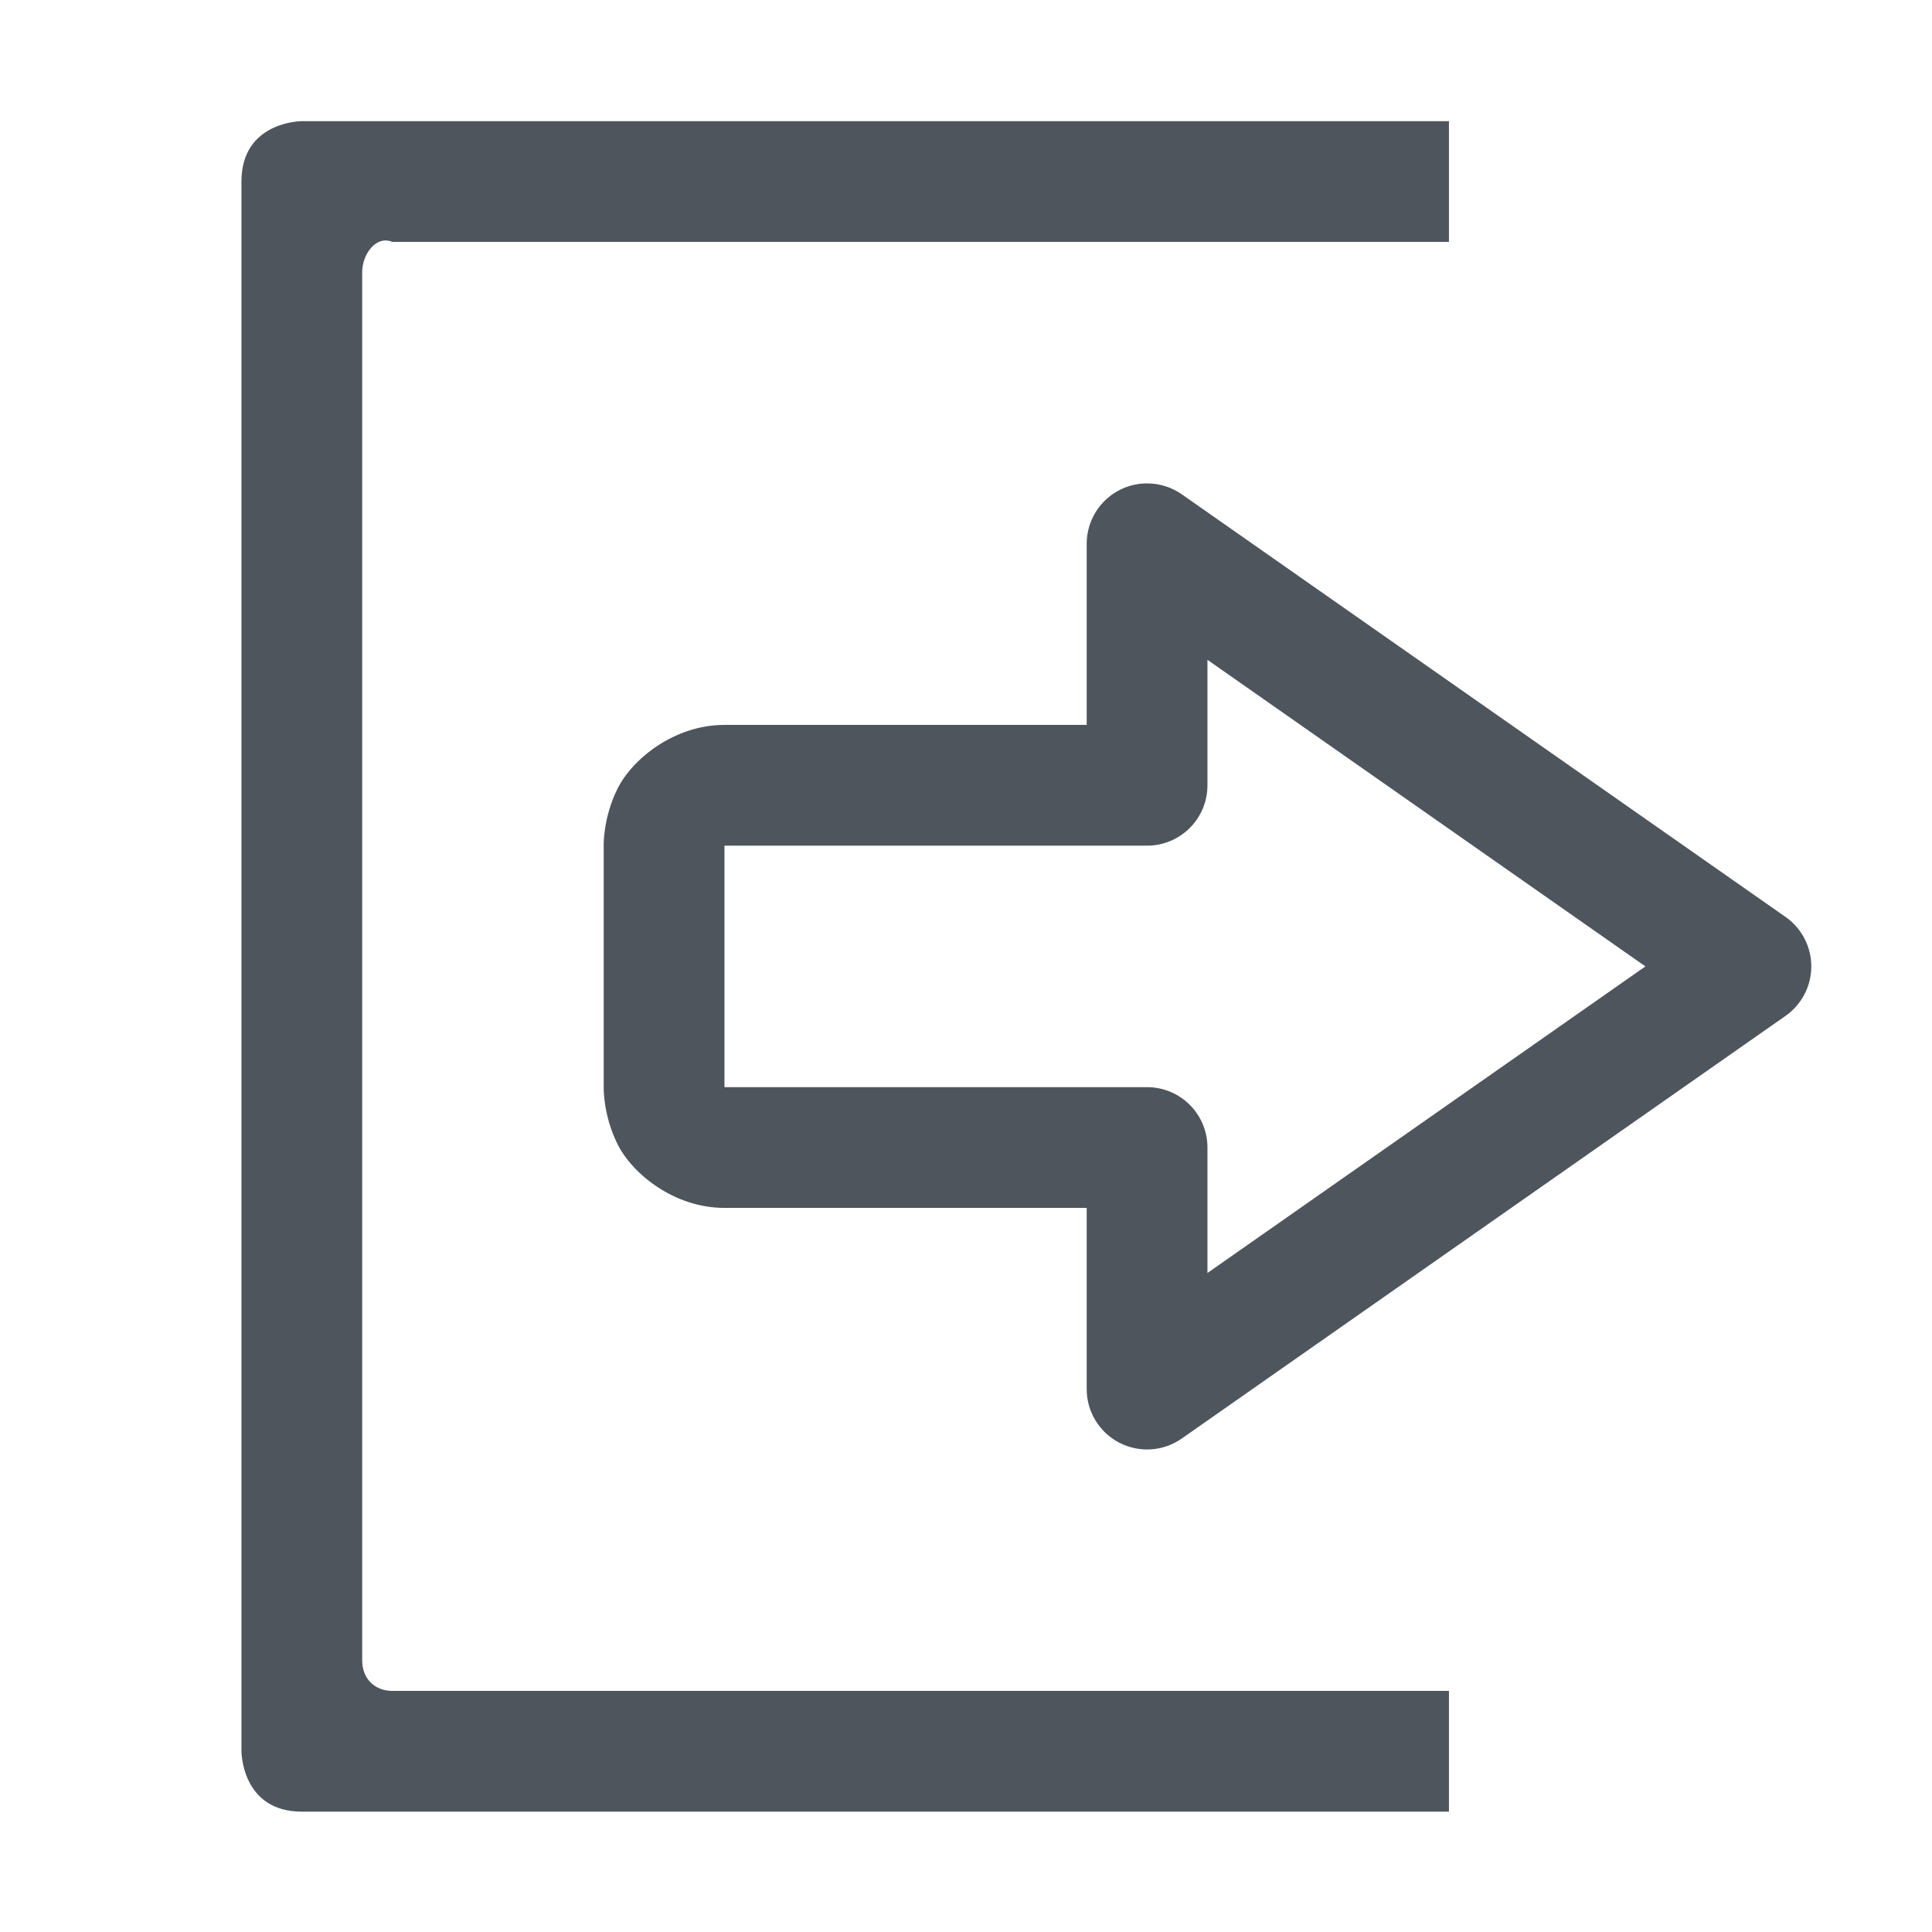
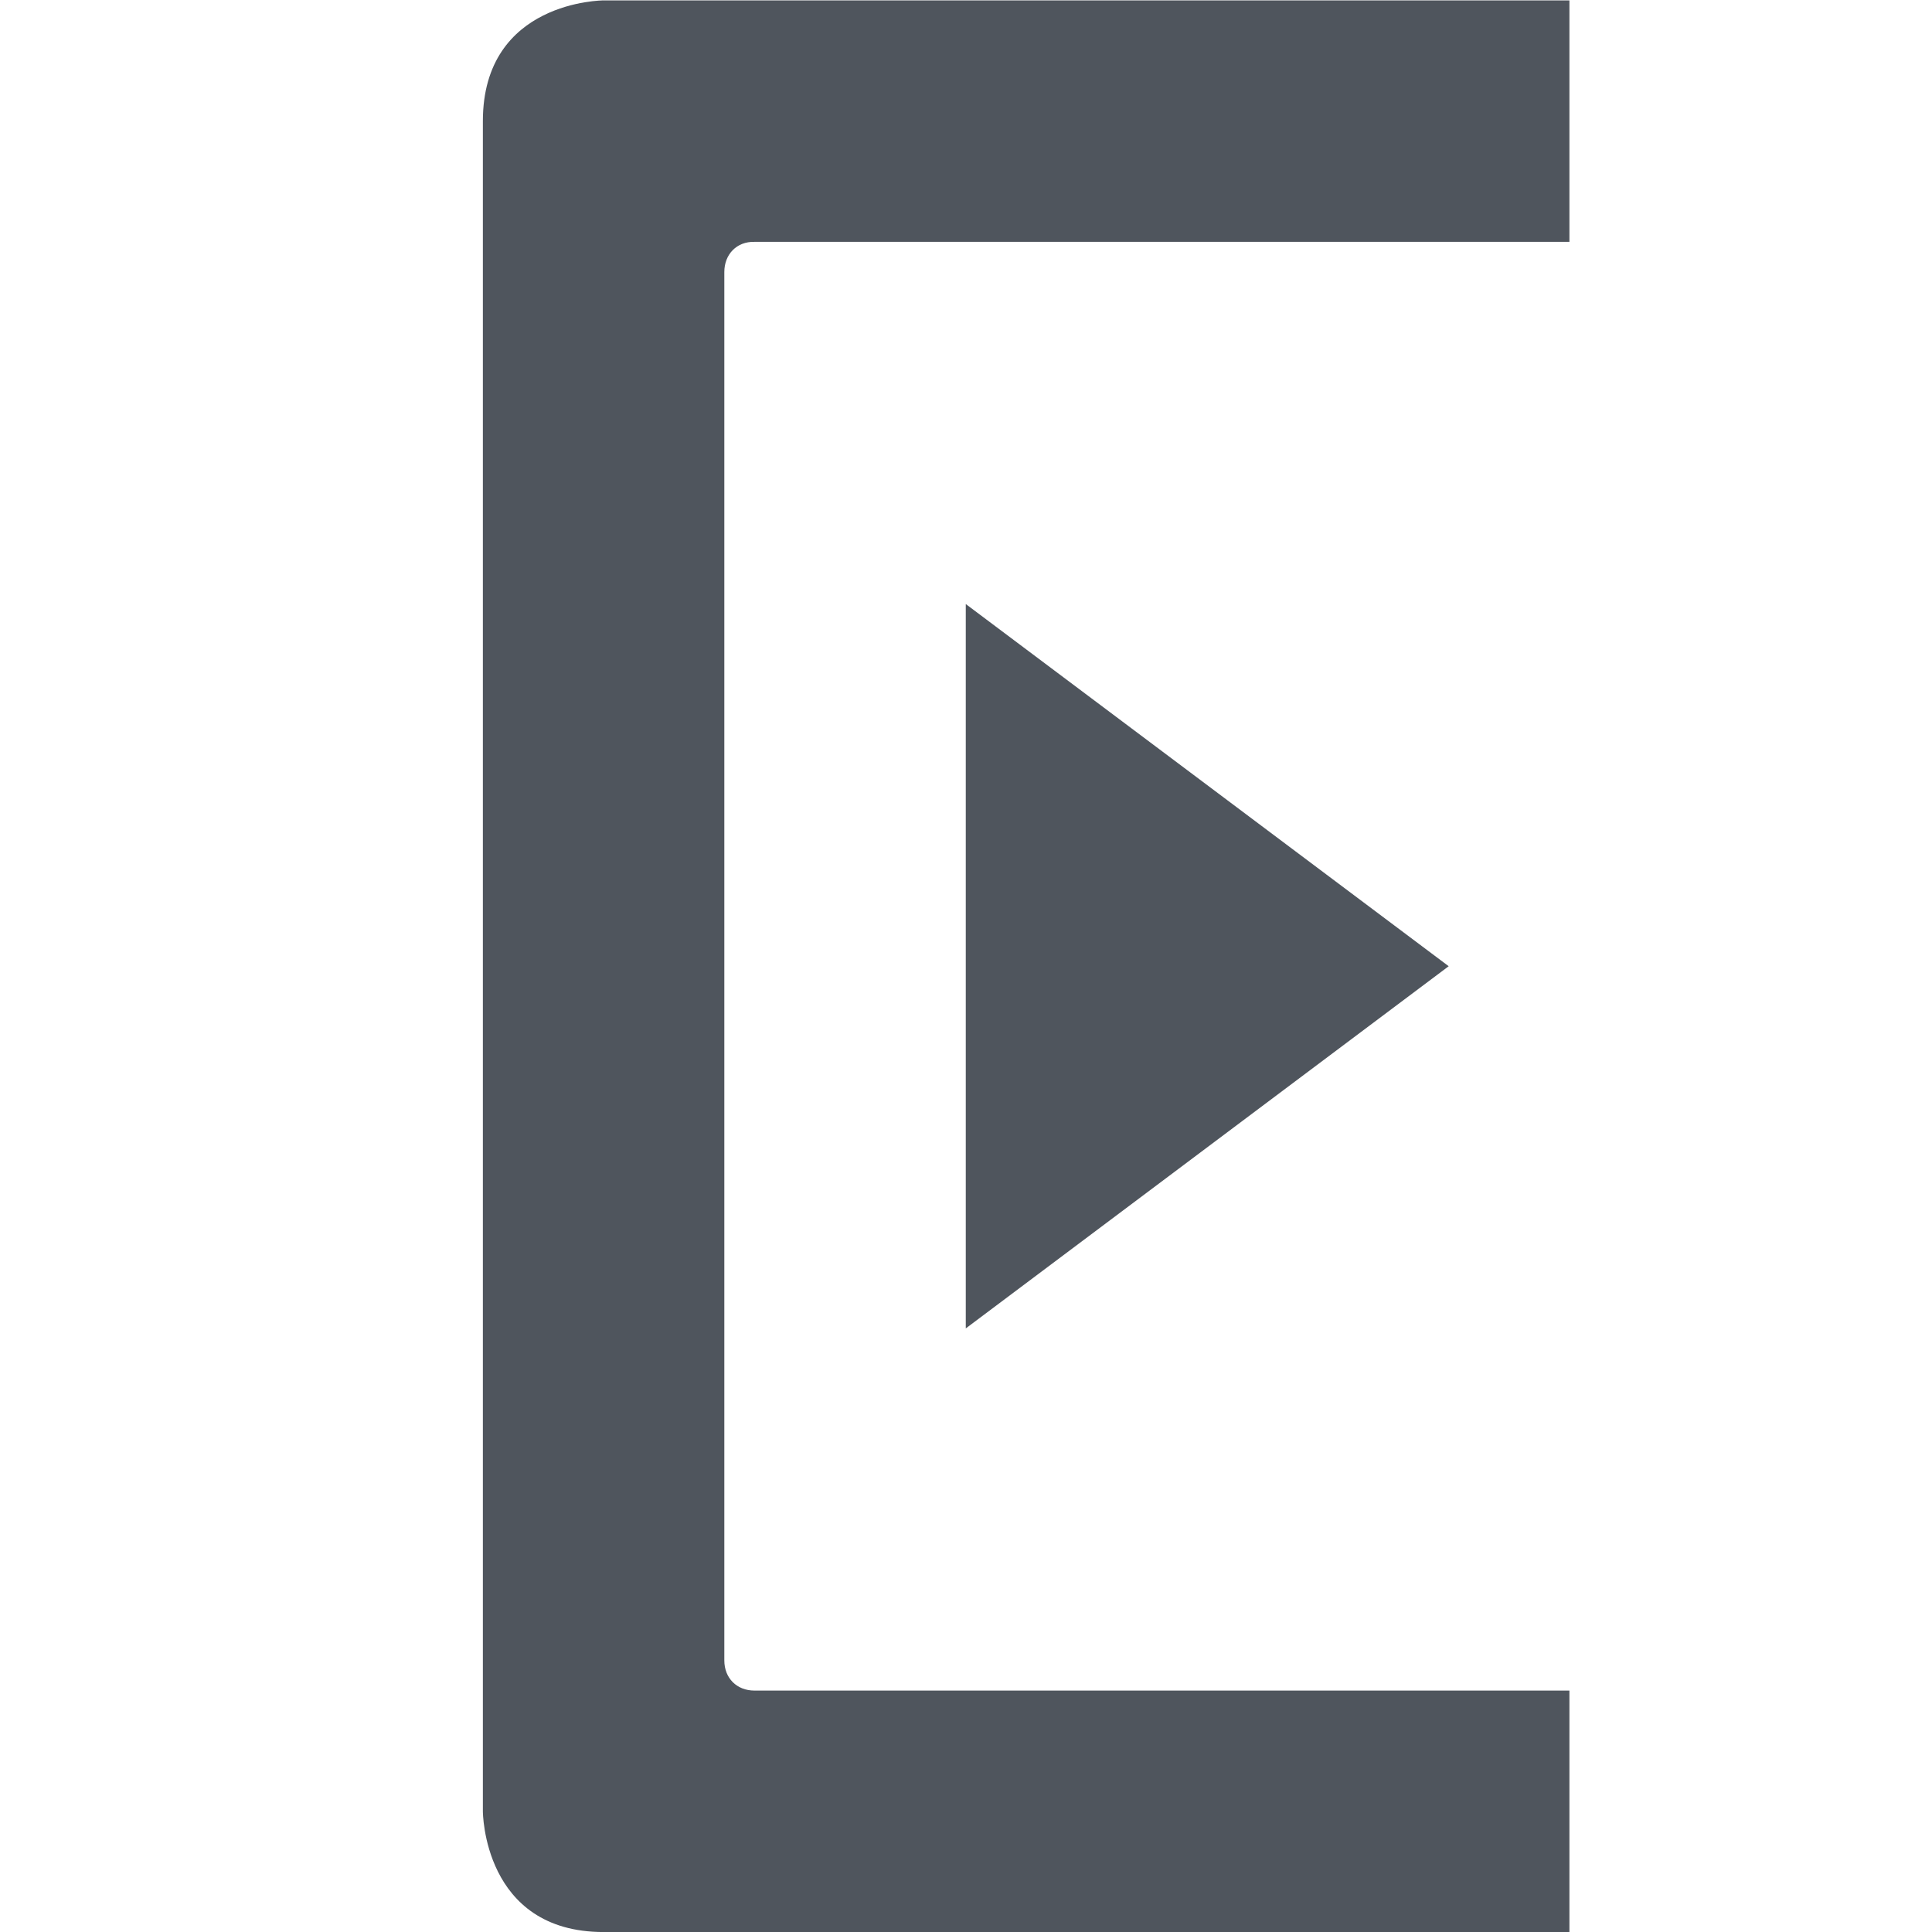
- <svg xmlns="http://www.w3.org/2000/svg" xmlns:ns1="http://www.openswatchbook.org/uri/2009/osb" height="16" id="svg7384" style="enable-background:new" version="1.1" width="16">
+ <svg xmlns="http://www.w3.org/2000/svg" xmlns:ns1="http://www.openswatchbook.org/uri/2009/osb" height="16.003" id="svg7384" style="enable-background:new" version="1.1" width="16">
  <defs id="defs7386">
    <linearGradient id="linearGradient6882" ns1:paint="solid">
      <stop id="stop6884" offset="0" style="stop-color:#555555;stop-opacity:1;" />
    </linearGradient>
    <linearGradient id="linearGradient5606" ns1:paint="solid">
      <stop id="stop5608" offset="0" style="stop-color:#000000;stop-opacity:1;" />
    </linearGradient>
    <filter id="filter7554" style="color-interpolation-filters:sRGB">
      <feBlend id="feBlend7556" in2="BackgroundImage" mode="darken" />
    </filter>
  </defs>
-   <g id="layer9" style="display:inline" transform="translate(-577.0004,-4.99664)" />
-   <g id="layer10" style="display:inline;filter:url(#filter7554)" transform="translate(-577.0004,-4.99664)" />
-   <g id="layer1" style="display:inline" transform="translate(-336.0002,-621.9966)" />
-   <g id="layer14" style="display:inline" transform="translate(-577.0004,-4.99664)" />
-   <g id="layer15" style="display:inline" transform="translate(-577.0004,-4.99664)" />
-   <g id="g71291" style="display:inline" transform="translate(-577.0004,-4.99664)" />
-   <g id="layer2" style="display:inline" transform="translate(-336.0002,-471.9966)" />
-   <g id="layer12" style="display:inline" transform="translate(-577.0004,-4.99664)">
-     <path d="m 579.5,6 c 0,0 -0.5,0 -0.5,0.5 v 13 c 0,0 0,0.5 0.5,0.5 h 9.5 v -1 h -8.75 c -0.147,0 -0.25,-0.103 -0.25,-0.25 V 7.25 c 0,-0.147 0.114,-0.307 0.25,-0.25 h 8.75 V 6 Z" id="path7829" style="color:#000000;font-style:normal;font-variant:normal;font-weight:normal;font-stretch:normal;font-size:medium;line-height:normal;font-family:sans-serif;font-variant-ligatures:normal;font-variant-position:normal;font-variant-caps:normal;font-variant-numeric:normal;font-variant-alternates:normal;font-feature-settings:normal;text-indent:0;text-align:start;text-decoration:none;text-decoration-line:none;text-decoration-style:solid;text-decoration-color:#000000;letter-spacing:normal;word-spacing:normal;text-transform:none;writing-mode:lr-tb;direction:ltr;text-orientation:mixed;dominant-baseline:auto;baseline-shift:baseline;text-anchor:start;white-space:normal;shape-padding:0;clip-rule:nonzero;display:inline;overflow:visible;visibility:visible;opacity:1;isolation:auto;mix-blend-mode:normal;color-interpolation:sRGB;color-interpolation-filters:linearRGB;solid-color:#000000;solid-opacity:1;vector-effect:none;fill:#4f555d;fill-opacity:1;fill-rule:nonzero;stroke:none;stroke-width:1;stroke-linecap:round;stroke-linejoin:round;stroke-miterlimit:4;stroke-dasharray:none;stroke-dashoffset:0;stroke-opacity:1;color-rendering:auto;image-rendering:auto;shape-rendering:auto;text-rendering:auto;enable-background:accumulate" />
-     <path d="M 586.506,9 A 0.5,0.5 0 0 0 586,9.5 V 11 h -3 c -0.417,0 -0.763,0.283 -0.885,0.527 C 581.993,11.772 582,12 582,12 v 2 c 0,0 -0.007,0.228 0.115,0.473 C 582.237,14.717 582.583,15 583,15 h 3 v 1.5 a 0.5,0.5 0 0 0 0.787,0.41 l 5,-3.5 a 0.5,0.5 0 0 0 0,-0.82 l -5,-3.5 A 0.5,0.5 0 0 0 586.506,9 Z M 587,10.461 590.627,13 587,15.539 V 14.5 A 0.5,0.5 0 0 0 586.5,14 H 583 v -2 h 3.5 a 0.5,0.5 0 0 0 0.5,-0.5 z" id="path6542-2-3" style="color:#000000;font-style:normal;font-variant:normal;font-weight:normal;font-stretch:normal;font-size:medium;line-height:normal;font-family:sans-serif;font-variant-ligatures:normal;font-variant-position:normal;font-variant-caps:normal;font-variant-numeric:normal;font-variant-alternates:normal;font-feature-settings:normal;text-indent:0;text-align:start;text-decoration:none;text-decoration-line:none;text-decoration-style:solid;text-decoration-color:#000000;letter-spacing:normal;word-spacing:normal;text-transform:none;writing-mode:lr-tb;direction:ltr;text-orientation:mixed;dominant-baseline:auto;baseline-shift:baseline;text-anchor:start;white-space:normal;shape-padding:0;clip-rule:nonzero;display:inline;overflow:visible;visibility:visible;opacity:1;isolation:auto;mix-blend-mode:normal;color-interpolation:sRGB;color-interpolation-filters:linearRGB;solid-color:#000000;solid-opacity:1;vector-effect:none;fill:#4f555d;fill-opacity:1;fill-rule:evenodd;stroke:none;stroke-width:1px;stroke-linecap:butt;stroke-linejoin:round;stroke-miterlimit:4;stroke-dasharray:none;stroke-dashoffset:0;stroke-opacity:1;color-rendering:auto;image-rendering:auto;shape-rendering:auto;text-rendering:auto;enable-background:new" />
+   <g id="layer9" style="display:inline" transform="translate(-617.0003,-4.996674)" />
+   <g id="layer1" style="display:inline" transform="translate(-376.0001,-621.9967)" />
+   <g id="layer14" style="display:inline" transform="translate(-617.0003,-4.996674)" />
+   <g id="g71291" style="display:inline" transform="translate(-617.0003,-4.996674)" />
+   <g id="layer15" style="display:inline" transform="translate(-617.0003,-4.996674)" />
+   <g id="layer10" style="display:inline;filter:url(#filter7554)" transform="translate(-617.0003,-4.996674)" />
+   <g id="layer2" style="display:inline" transform="translate(-376.0001,-471.9967)" />
+   <g id="layer3" transform="translate(-376.0001,-731.9967)" />
+   <g id="layer12" style="display:inline" transform="translate(-617.0003,-4.996674)">
+     <path d="m 625,10 4,3 L 625,16 Z" id="path7500" style="display:inline;fill:#4f555d;fill-opacity:1;stroke:none;enable-background:new" />
+     <path d="m 622,5 c 0,0 -1,0 -1,1 v 14 c 0,0 0,1 1,1 h 8 v -2 h -6.75 c -0.147,0 -0.25,-0.103 -0.25,-0.25 V 7.25 c 0,-0.147 0.103,-0.254 0.25,-0.25 h 6.75 V 5 Z" id="path7502" style="color:#000000;font-style:normal;font-variant:normal;font-weight:normal;font-stretch:normal;font-size:medium;line-height:normal;font-family:sans-serif;font-variant-ligatures:normal;font-variant-position:normal;font-variant-caps:normal;font-variant-numeric:normal;font-variant-alternates:normal;font-feature-settings:normal;text-indent:0;text-align:start;text-decoration:none;text-decoration-line:none;text-decoration-style:solid;text-decoration-color:#000000;letter-spacing:normal;word-spacing:normal;text-transform:none;writing-mode:lr-tb;direction:ltr;text-orientation:mixed;dominant-baseline:auto;baseline-shift:baseline;text-anchor:start;white-space:normal;shape-padding:0;clip-rule:nonzero;display:inline;overflow:visible;visibility:visible;opacity:1;isolation:auto;mix-blend-mode:normal;color-interpolation:sRGB;color-interpolation-filters:linearRGB;solid-color:#000000;solid-opacity:1;vector-effect:none;fill:#4f555d;fill-opacity:1;fill-rule:nonzero;stroke:none;stroke-width:1;stroke-linecap:round;stroke-linejoin:round;stroke-miterlimit:4;stroke-dasharray:none;stroke-dashoffset:0;stroke-opacity:1;color-rendering:auto;image-rendering:auto;shape-rendering:auto;text-rendering:auto;enable-background:accumulate" />
  </g>
-   <g id="layer3" transform="translate(-336.0002,-731.9966)" />
</svg>
